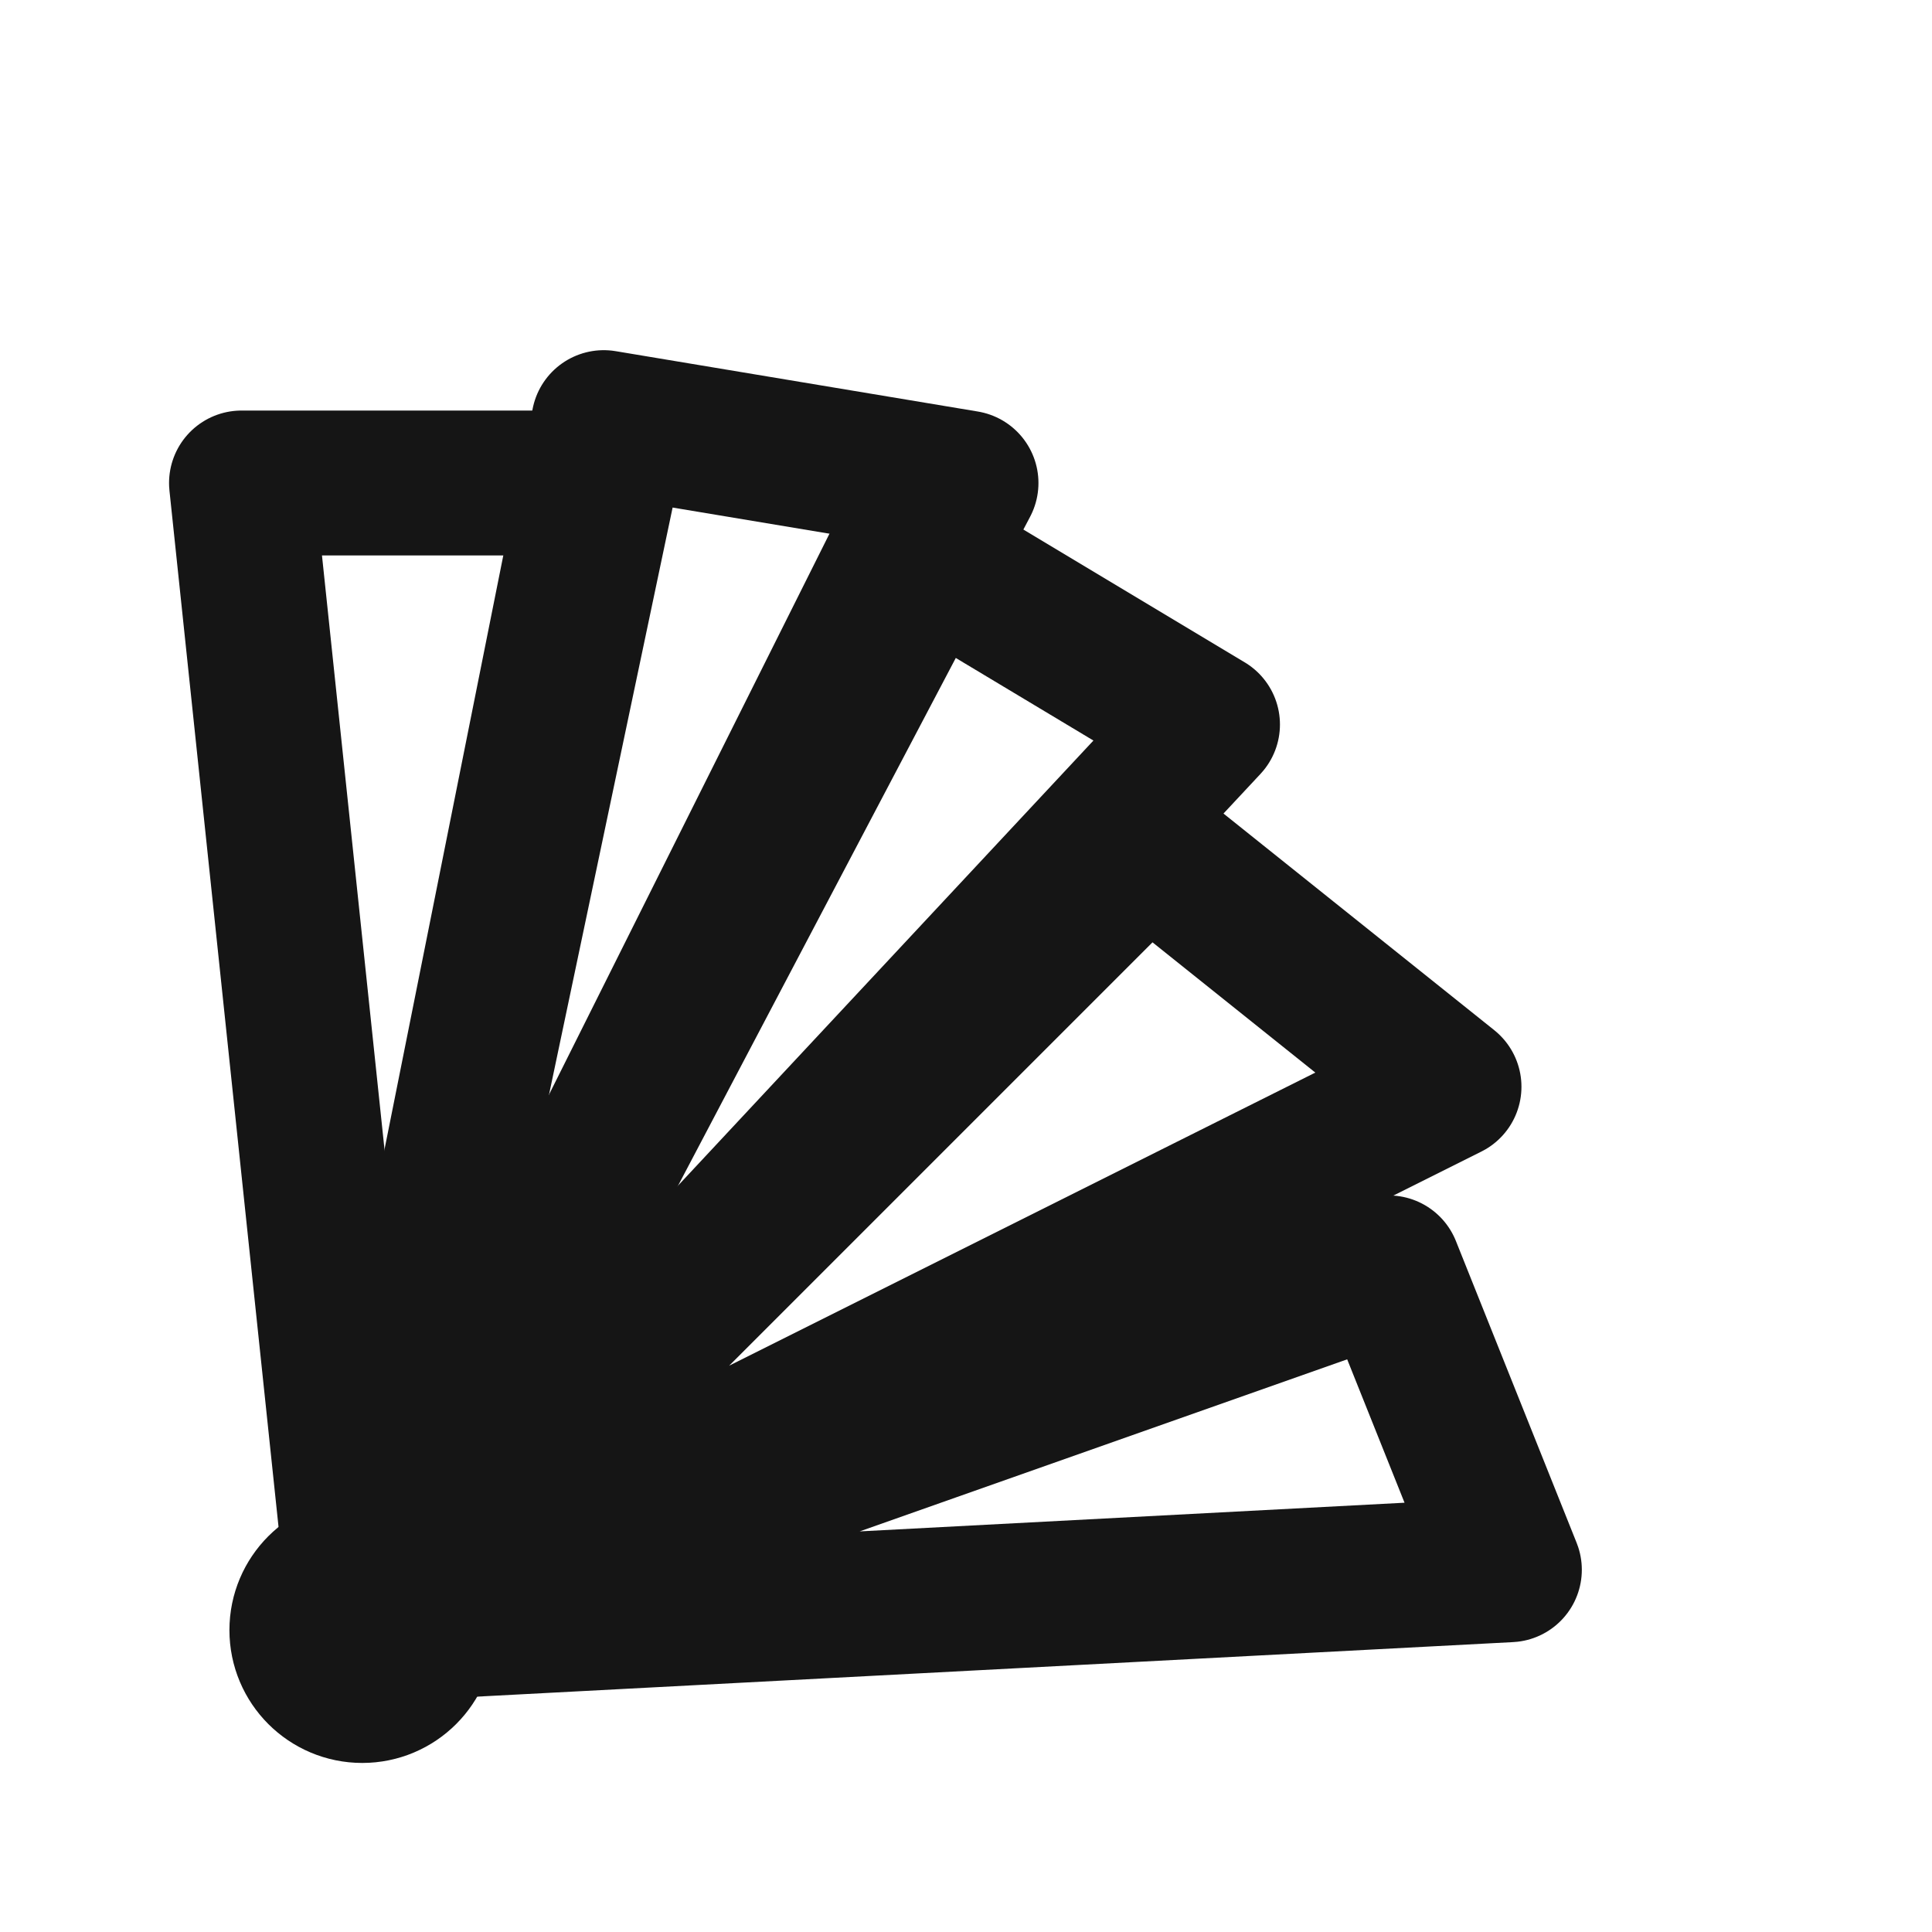
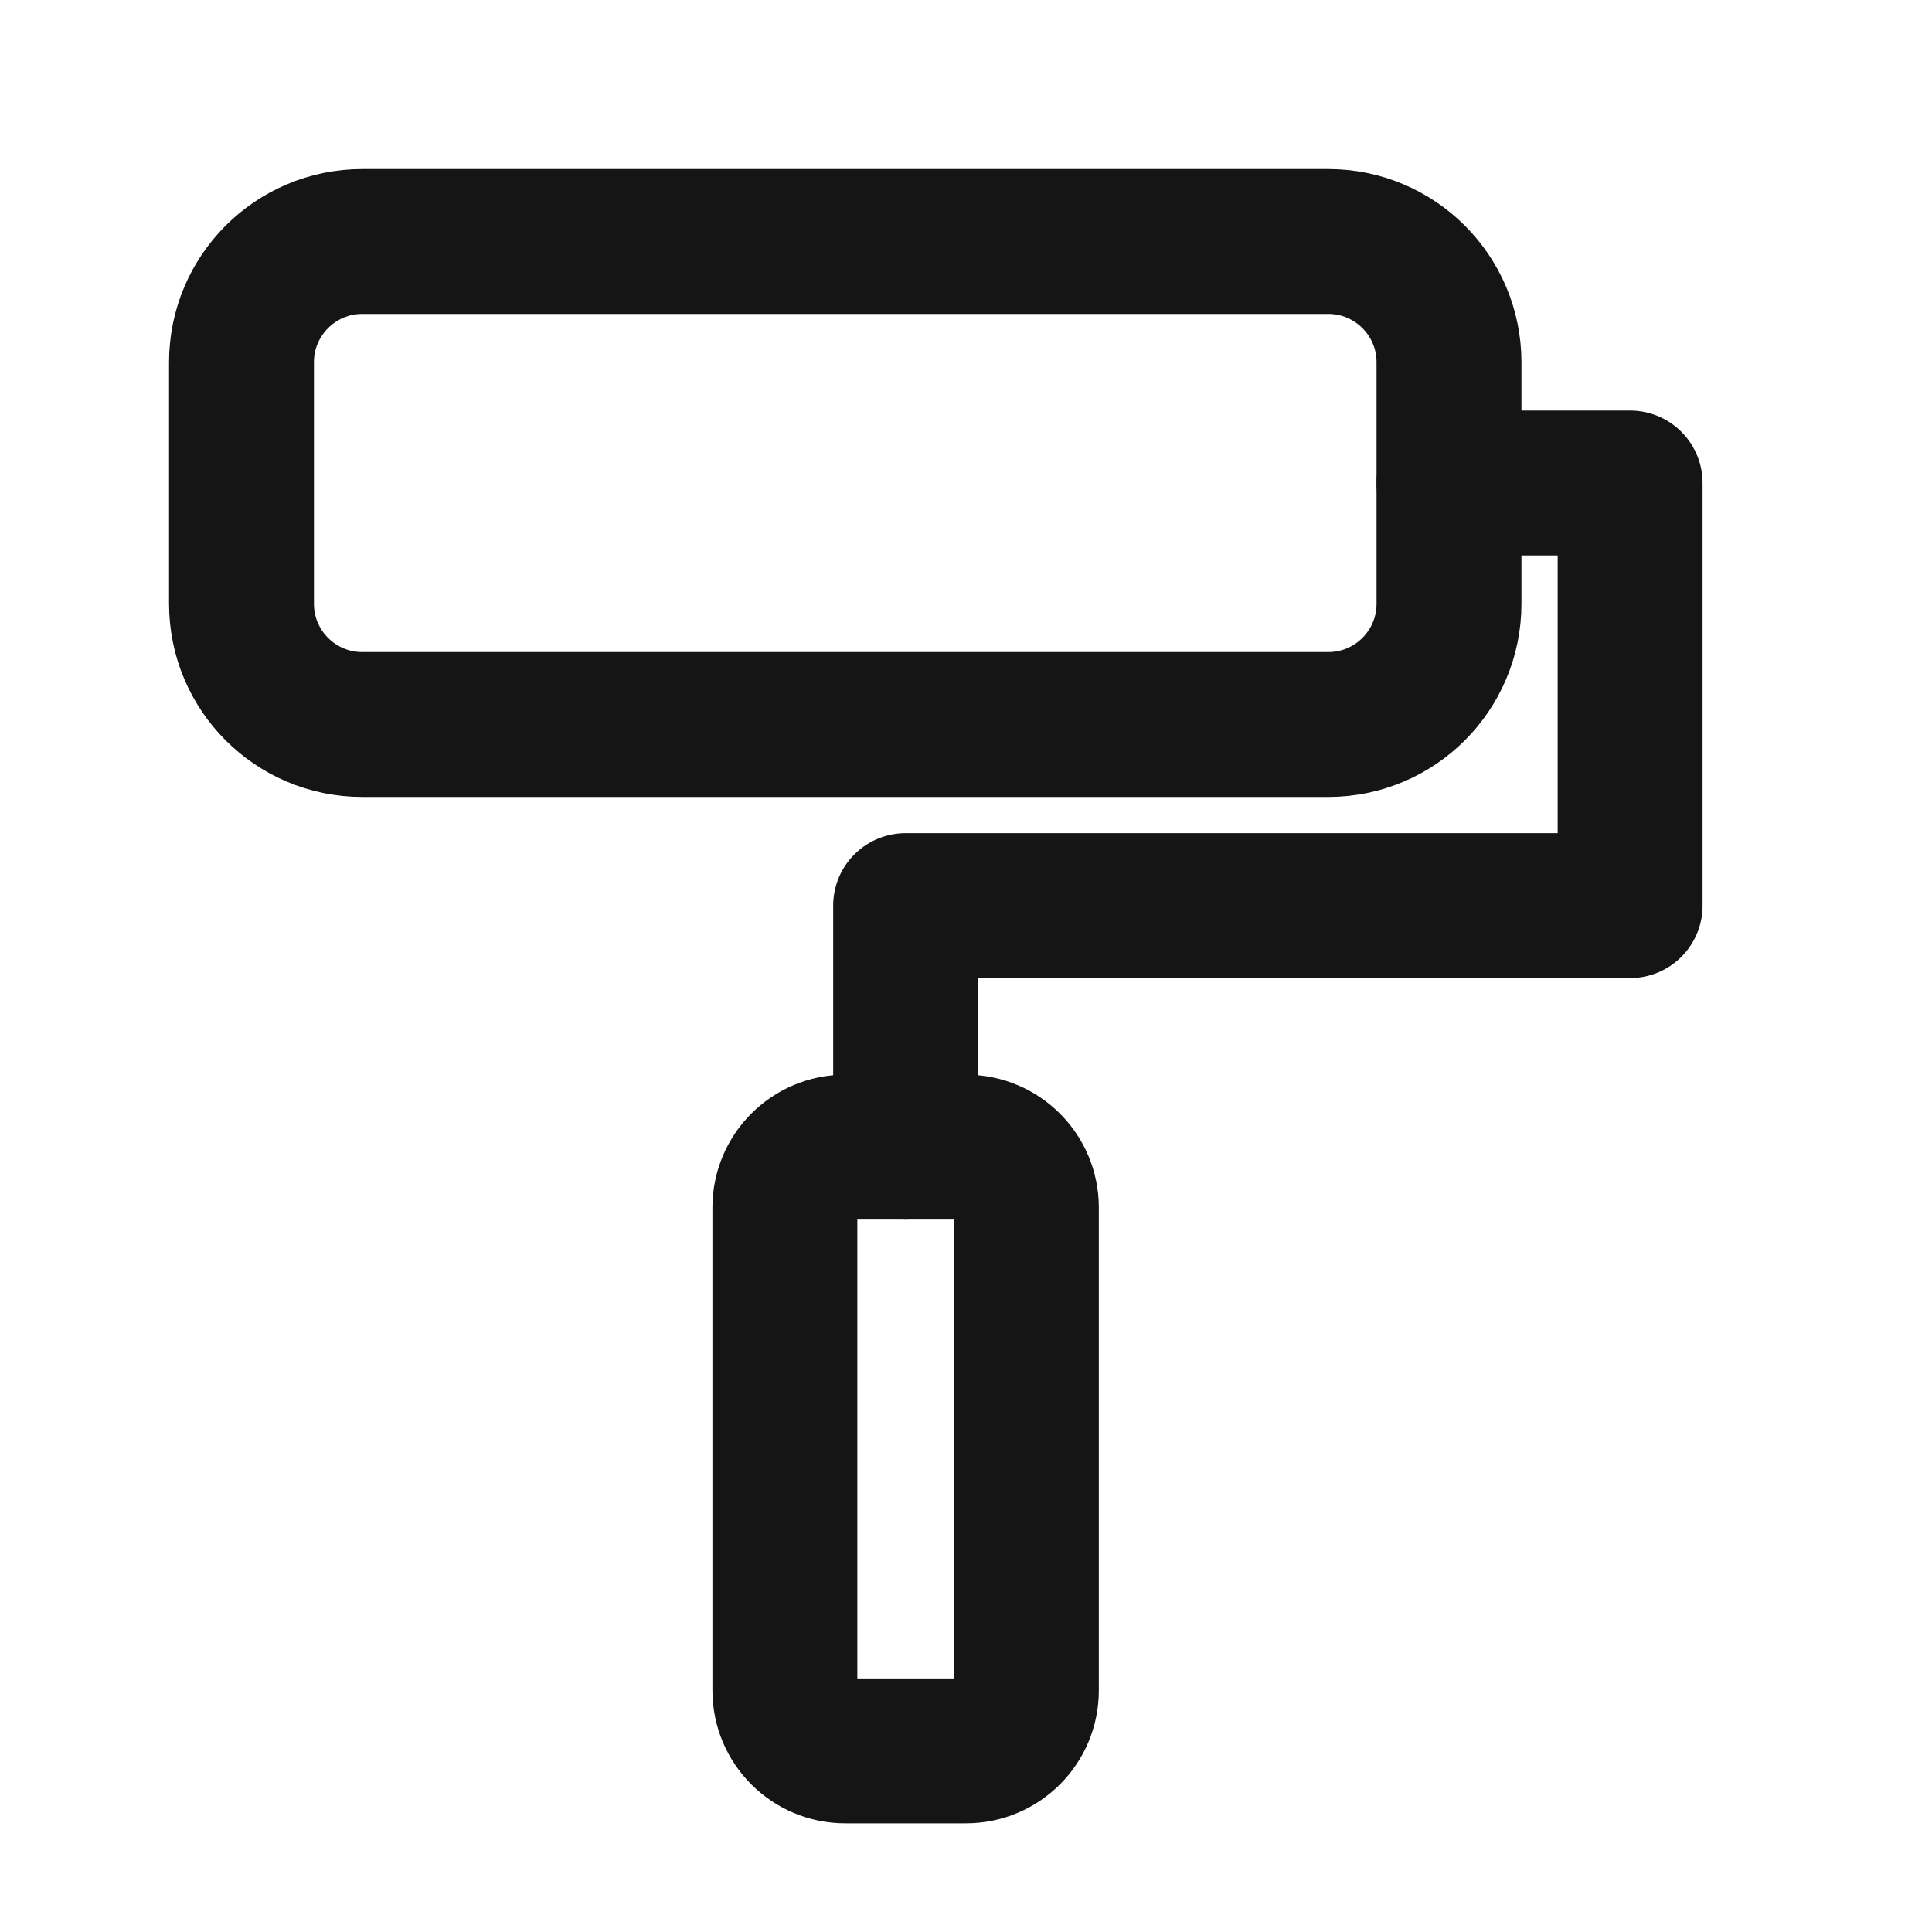
<svg xmlns="http://www.w3.org/2000/svg" viewBox="0 0 32 32" fill="none" stroke="#151515" stroke-width="2.4" stroke-linecap="round" stroke-linejoin="round">
-   <path d="M6 27L4 8h6z" />
-   <path d="M6 27L10 7l6 1z" />
-   <path d="M6 27L15 9l5 3z" />
-   <path d="M6 27l13-13 5 4z" />
-   <path d="M6 27l17-6 2 5z" />
-   <circle cx="6" cy="27" r="1" />
+   <rect x="4" y="4" width="20" height="8" rx="2" />
+   <path d="M24 8h3v7H15v4" />
+   <rect x="13" y="19" width="4" height="10" rx="1" />
</svg>
